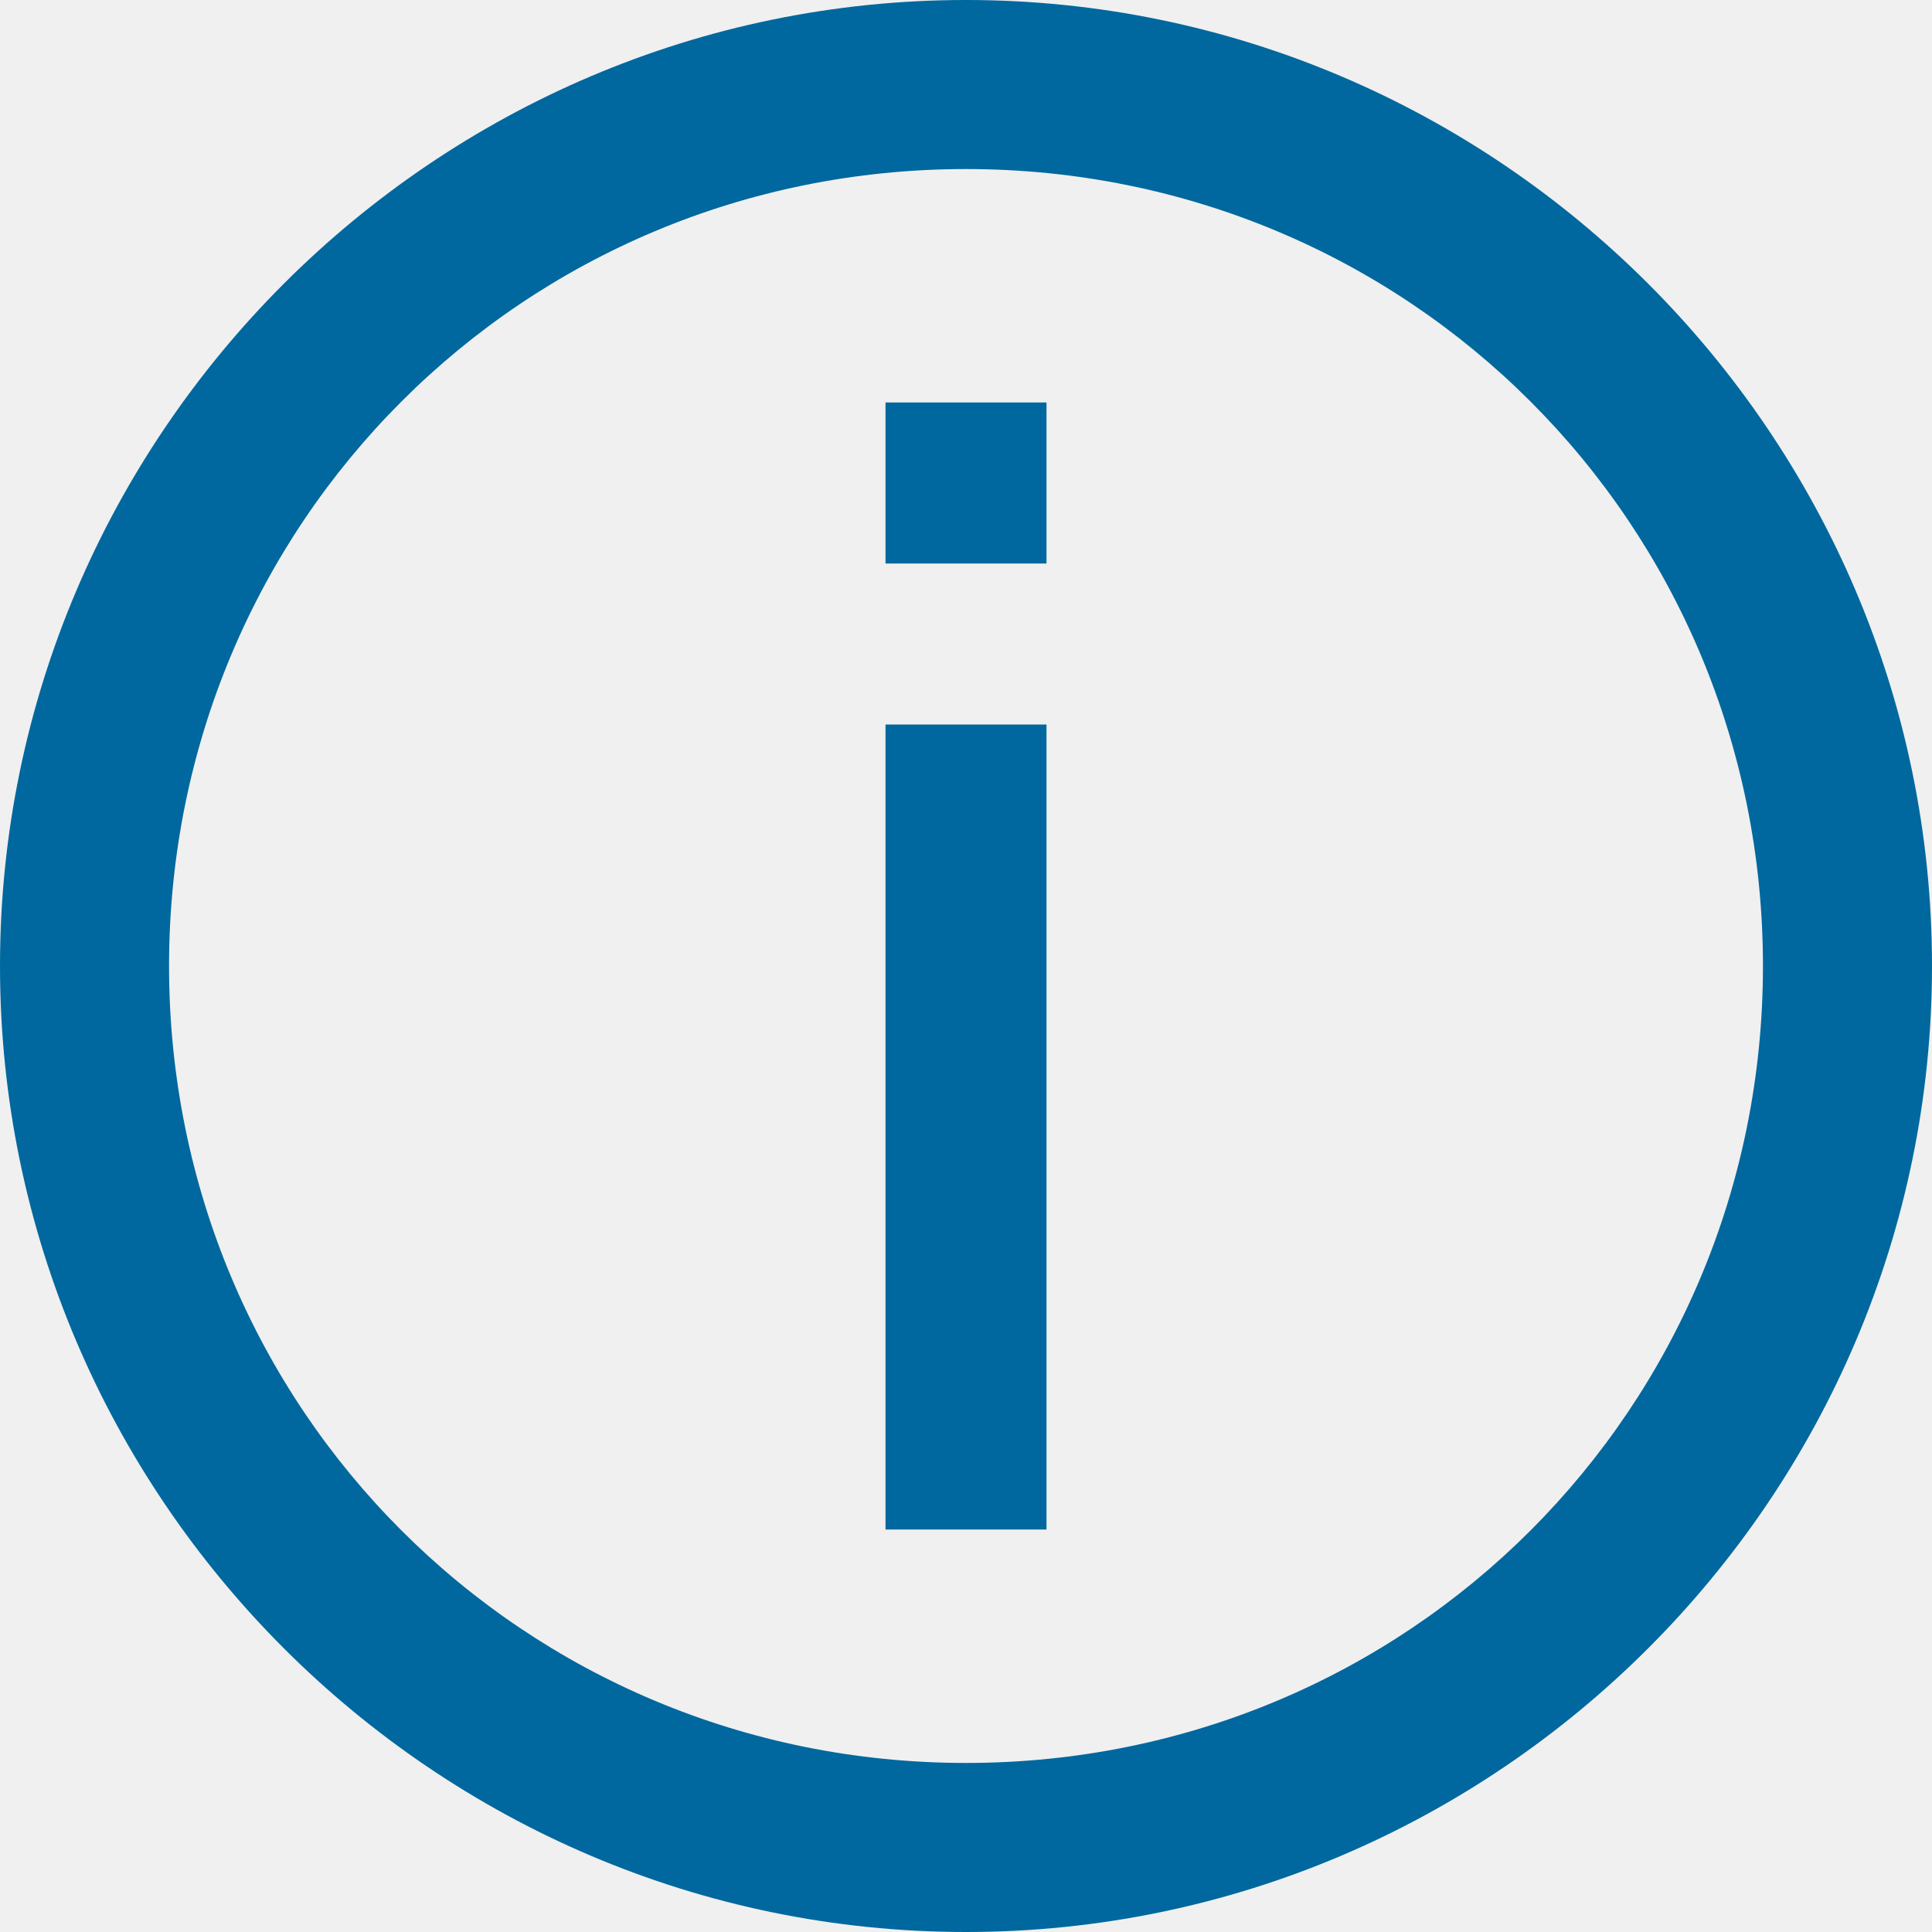
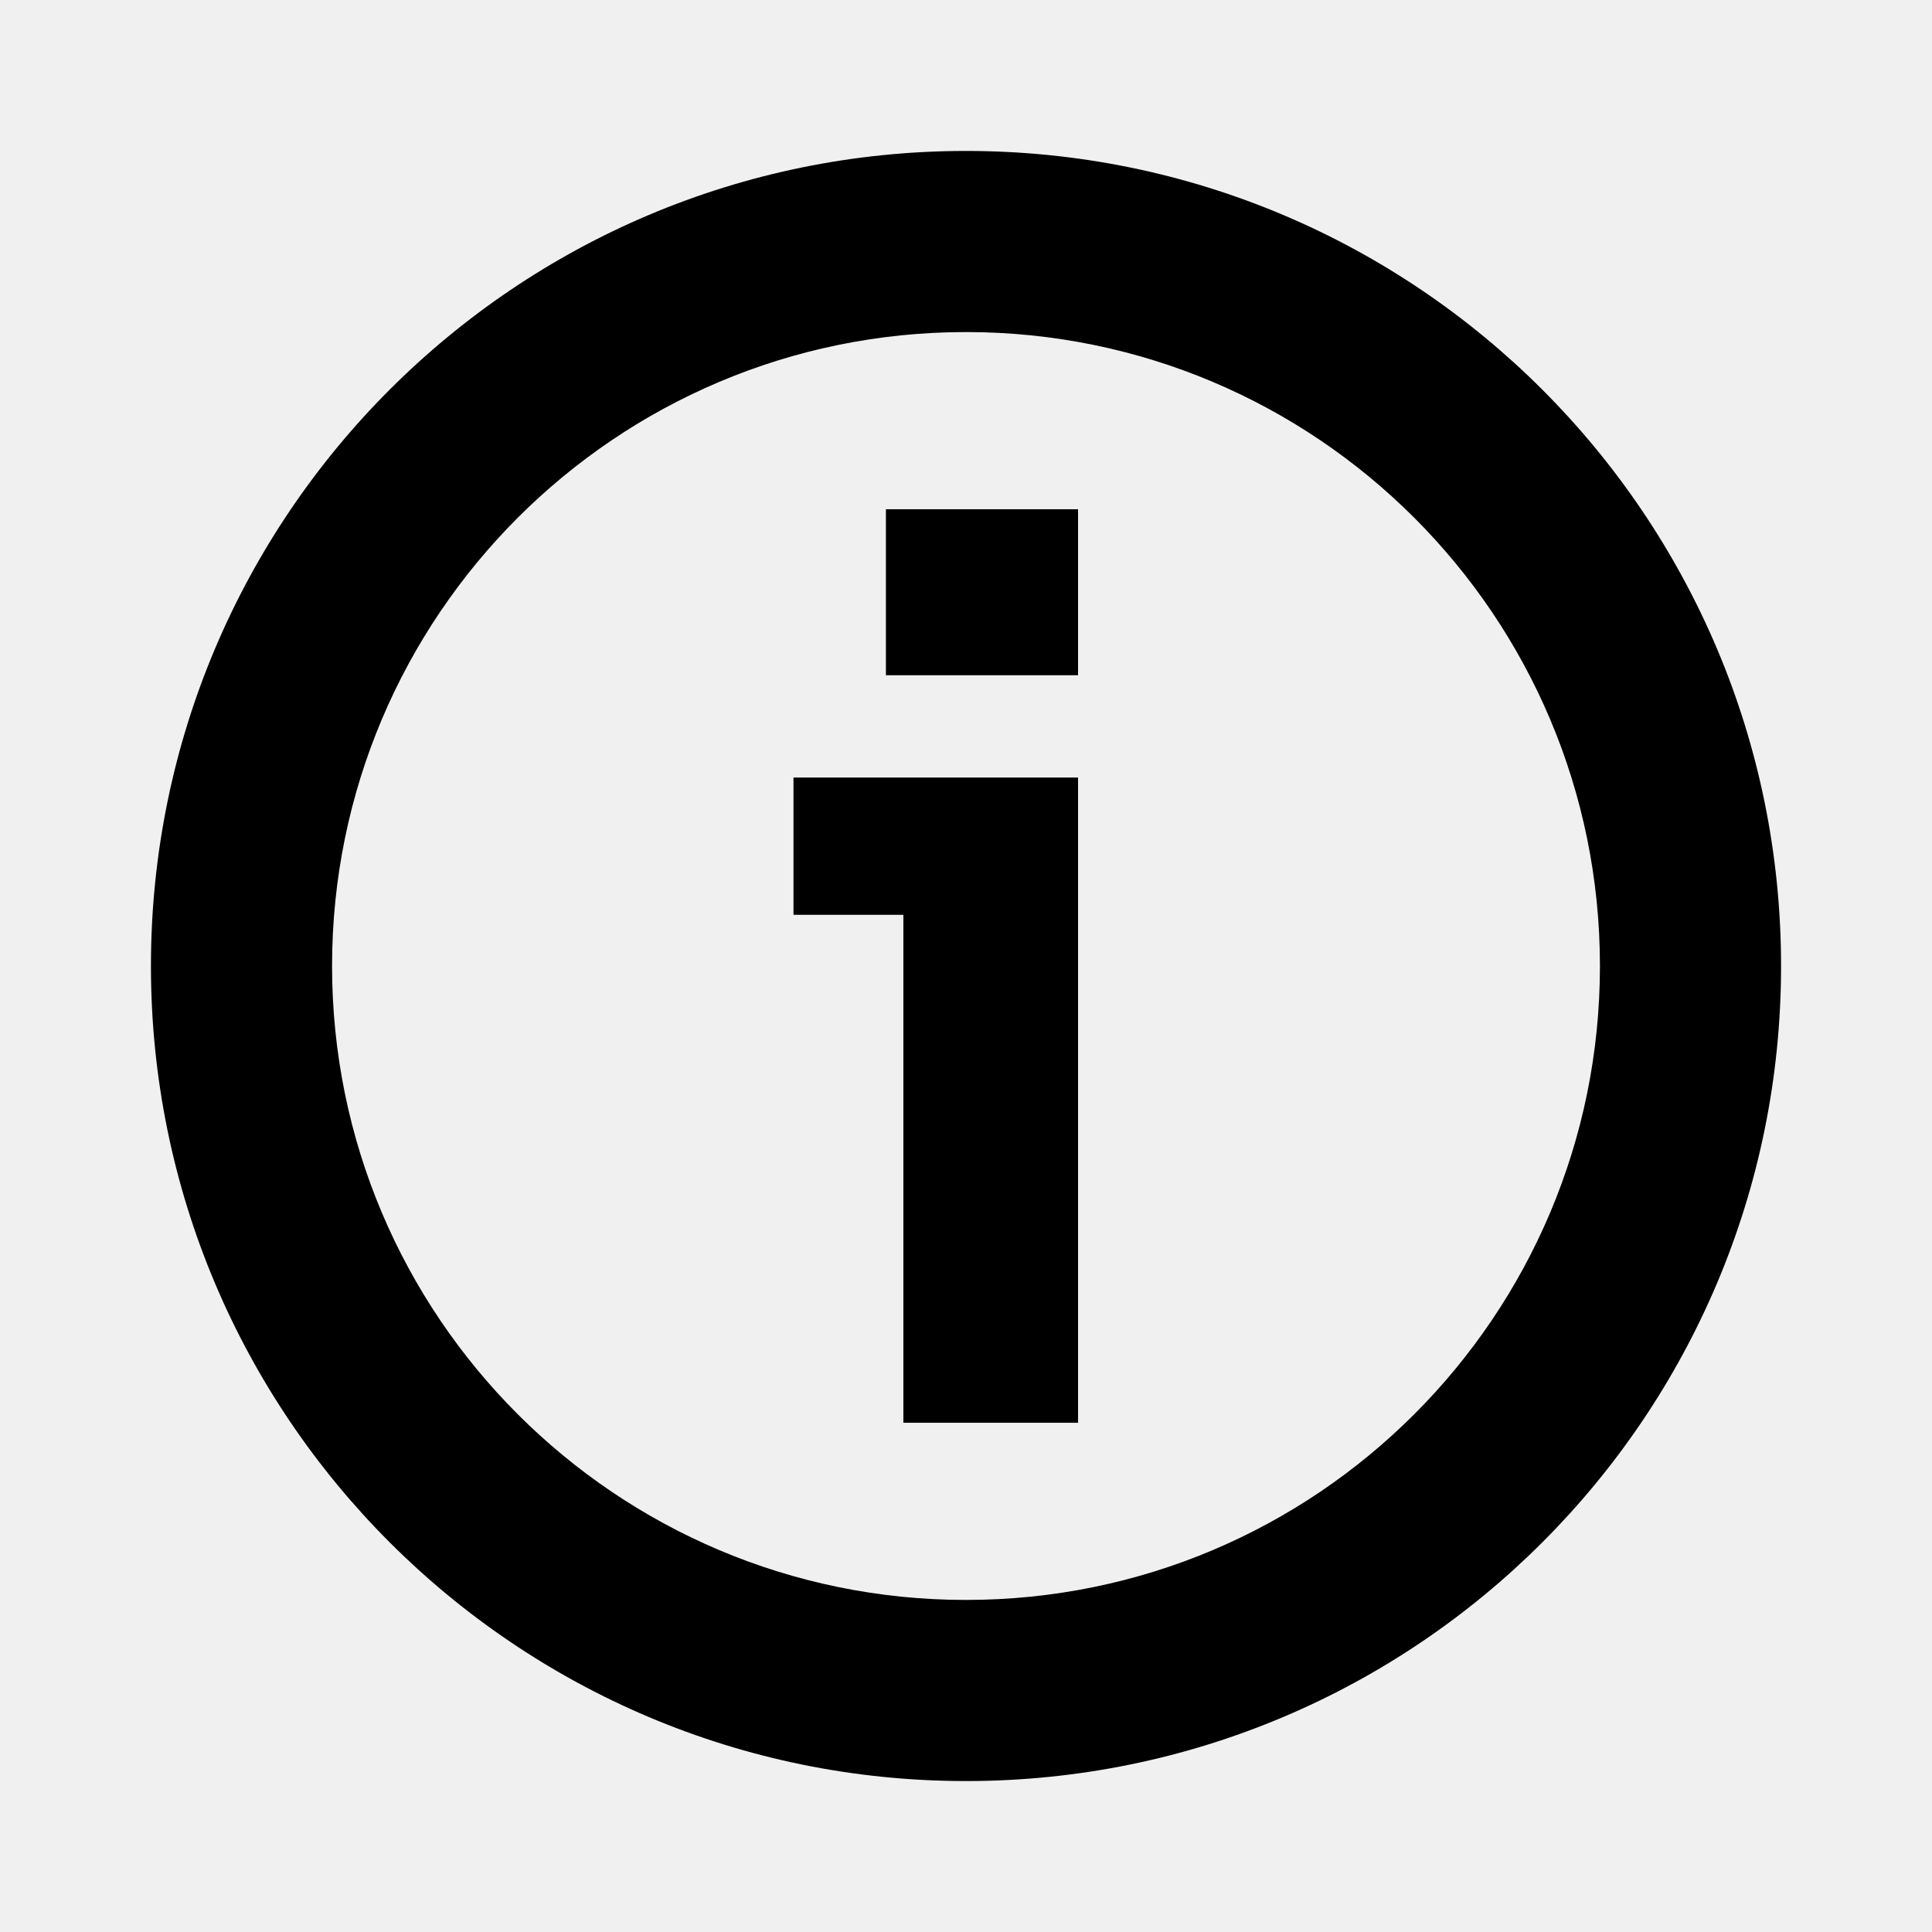
- <svg xmlns="http://www.w3.org/2000/svg" width="24" height="24" viewBox="0 0 24 24" fill="none">
-   <path fill-rule="evenodd" clip-rule="evenodd" d="M21.9 12C21.9 6.5 17.5 2.1 12 2.1C6.5 2.1 2.1 6.5 2.1 12C2.1 17.5 6.5 21.9 12 21.9C17.5 21.9 21.9 17.5 21.9 12ZM0 12C0 5.4 5.4 0 12 0C18.6 0 24 5.4 24 12C24 18.6 18.6 24 12 24C5.4 24 0 18.6 0 12ZM13 7V5H11V7H13ZM13 19V9H11V19H13Z" fill="#00689E" />
+ <svg xmlns="http://www.w3.org/2000/svg" width="12" height="12" viewBox="0 0 24 24" fill="none">
+   <g clip-path="url(#clip0_5417_106990)">
+     <path fill-rule="evenodd" clip-rule="evenodd" d="M12 4.125C7.651 4.125 4.125 7.651 4.125 12C4.125 16.349 7.651 19.875 12 19.875C16.349 19.875 19.875 16.349 19.875 12C19.875 7.651 16.349 4.125 12 4.125ZM1.875 12C1.875 6.408 6.408 1.875 12 1.875C17.592 1.875 22.125 6.408 22.125 12C22.125 17.592 17.592 22.125 12 22.125C6.408 22.125 1.875 17.592 1.875 12Z" fill="black" />
+     <path d="M11.005 6.326H13.392V8.388H11.005V6.326ZM9.857 9.659H13.392V17.674H11.222V11.364H9.857V9.659Z" fill="black" />
+   </g>
+   <defs>
+     <clipPath id="clip0_5417_106990">
+       <rect width="24" height="24" fill="white" />
+     </clipPath>
+   </defs>
</svg>
